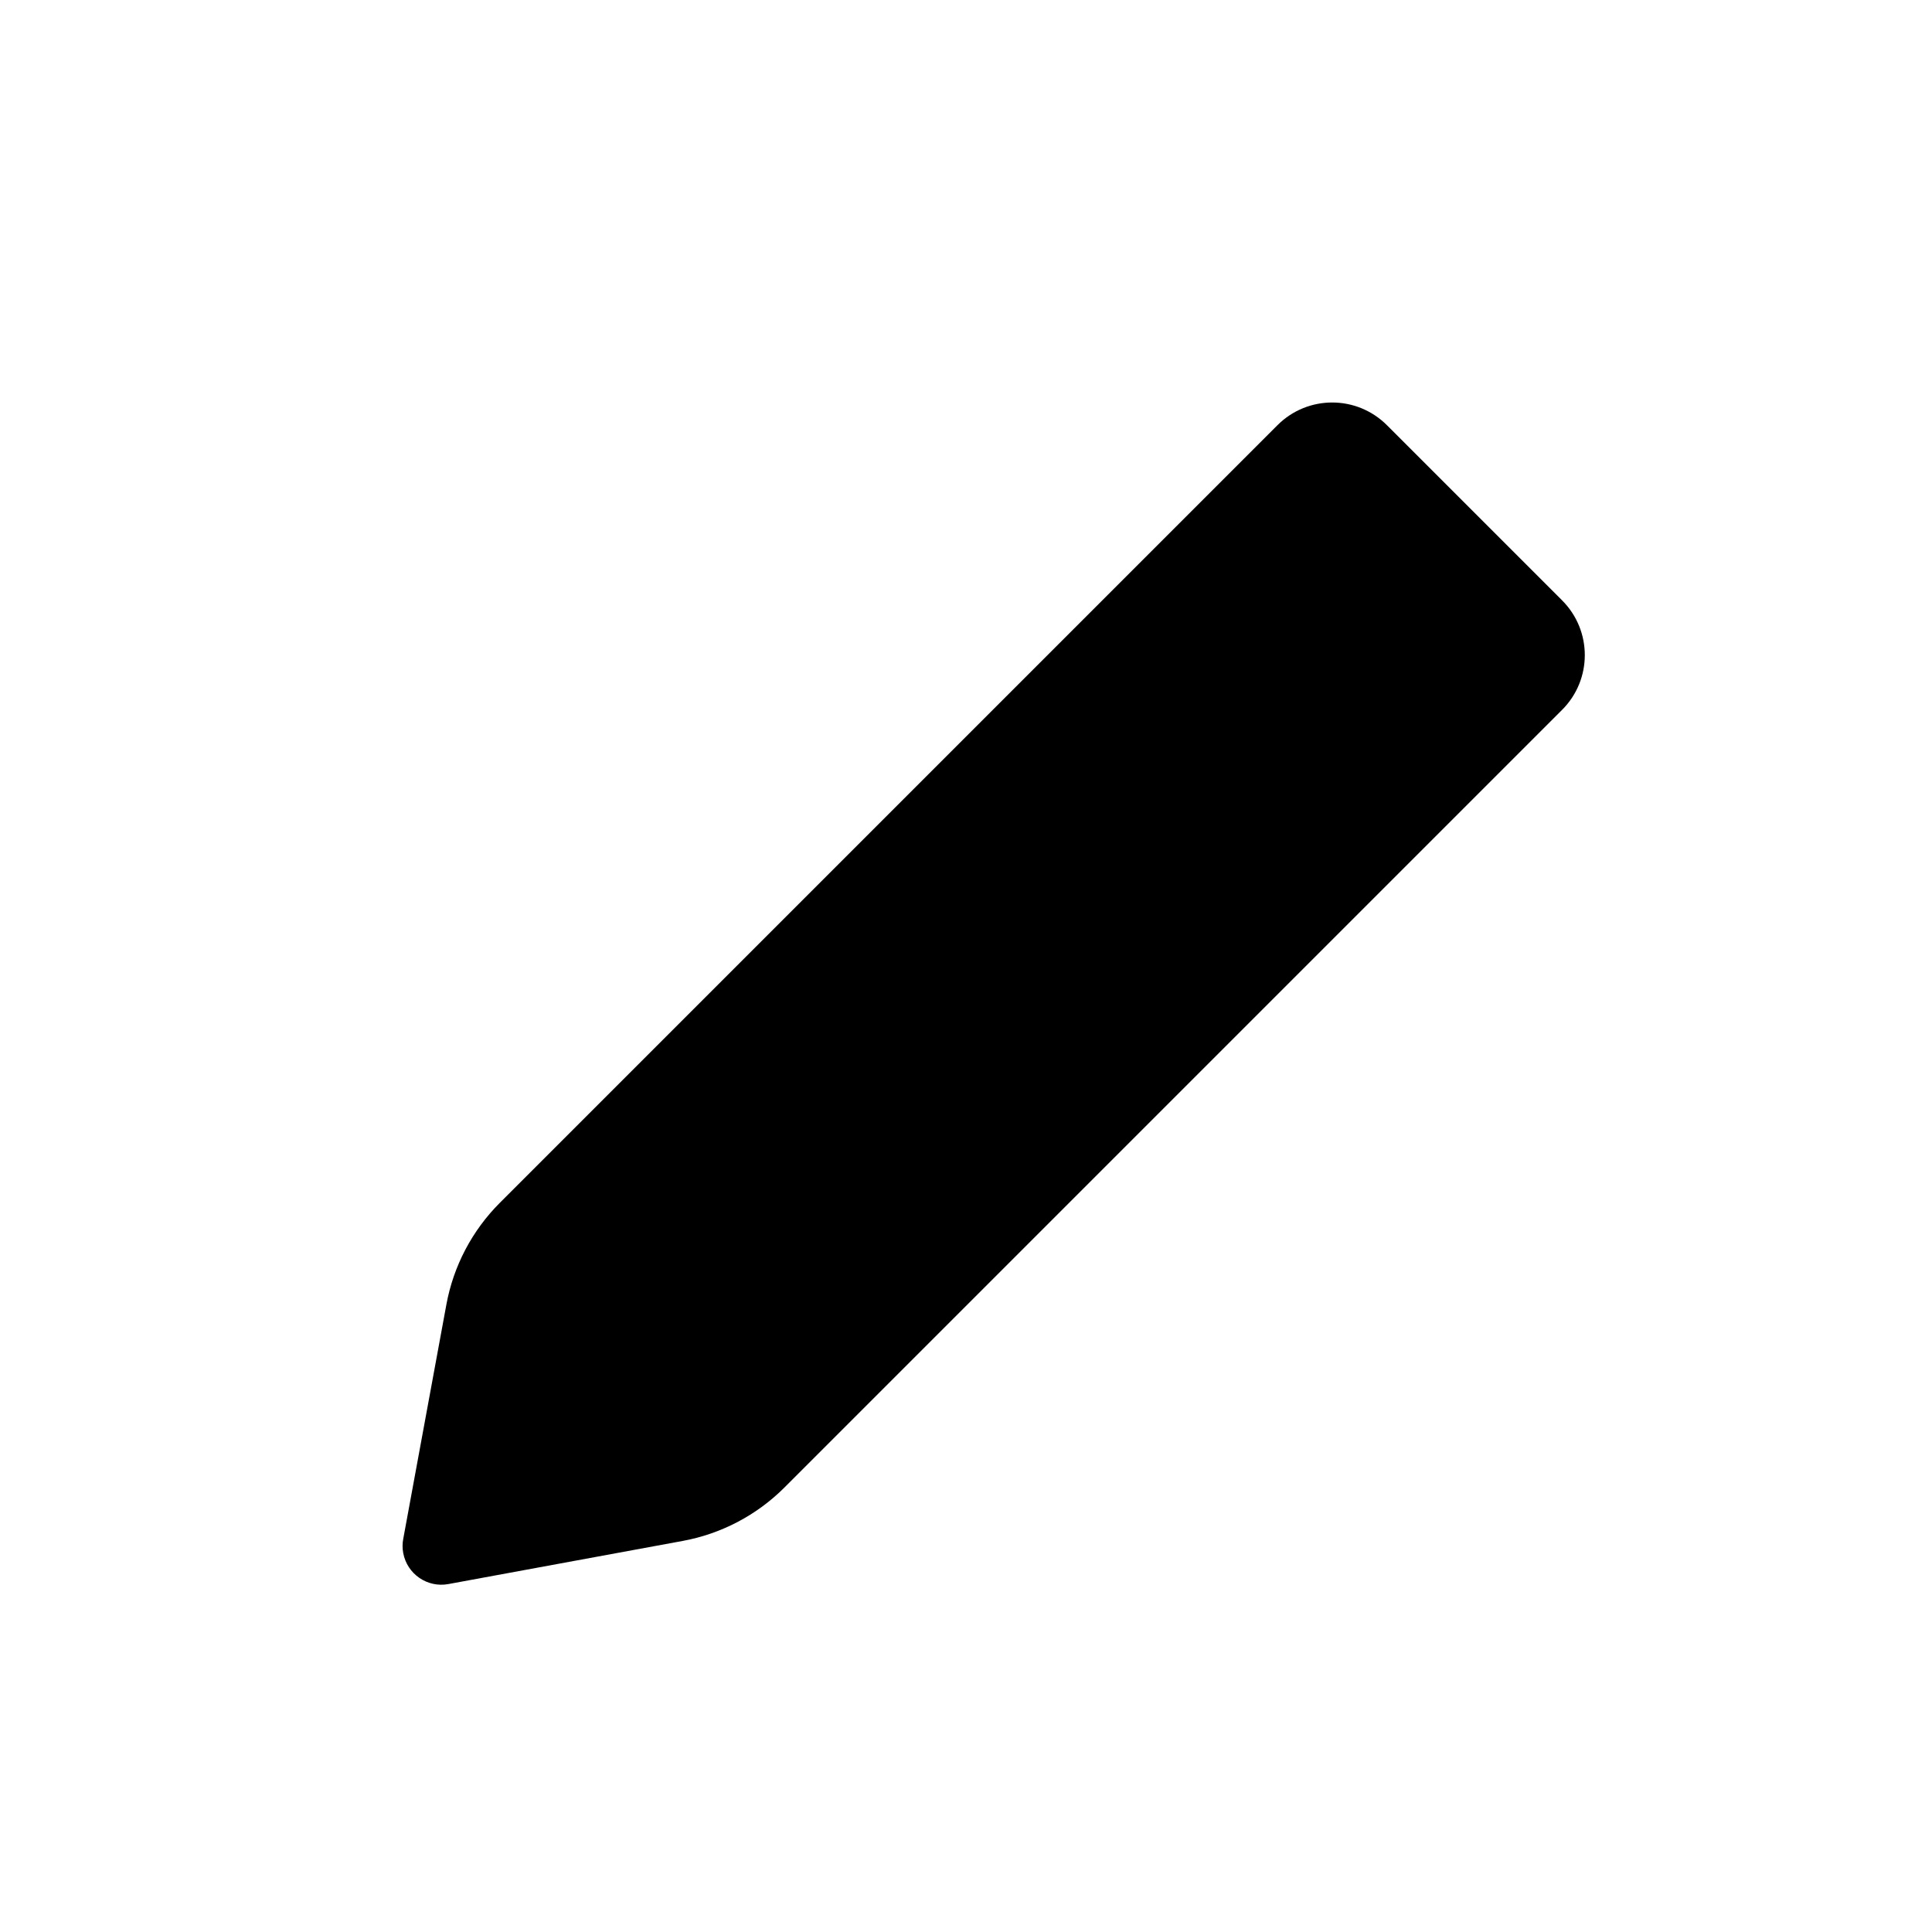
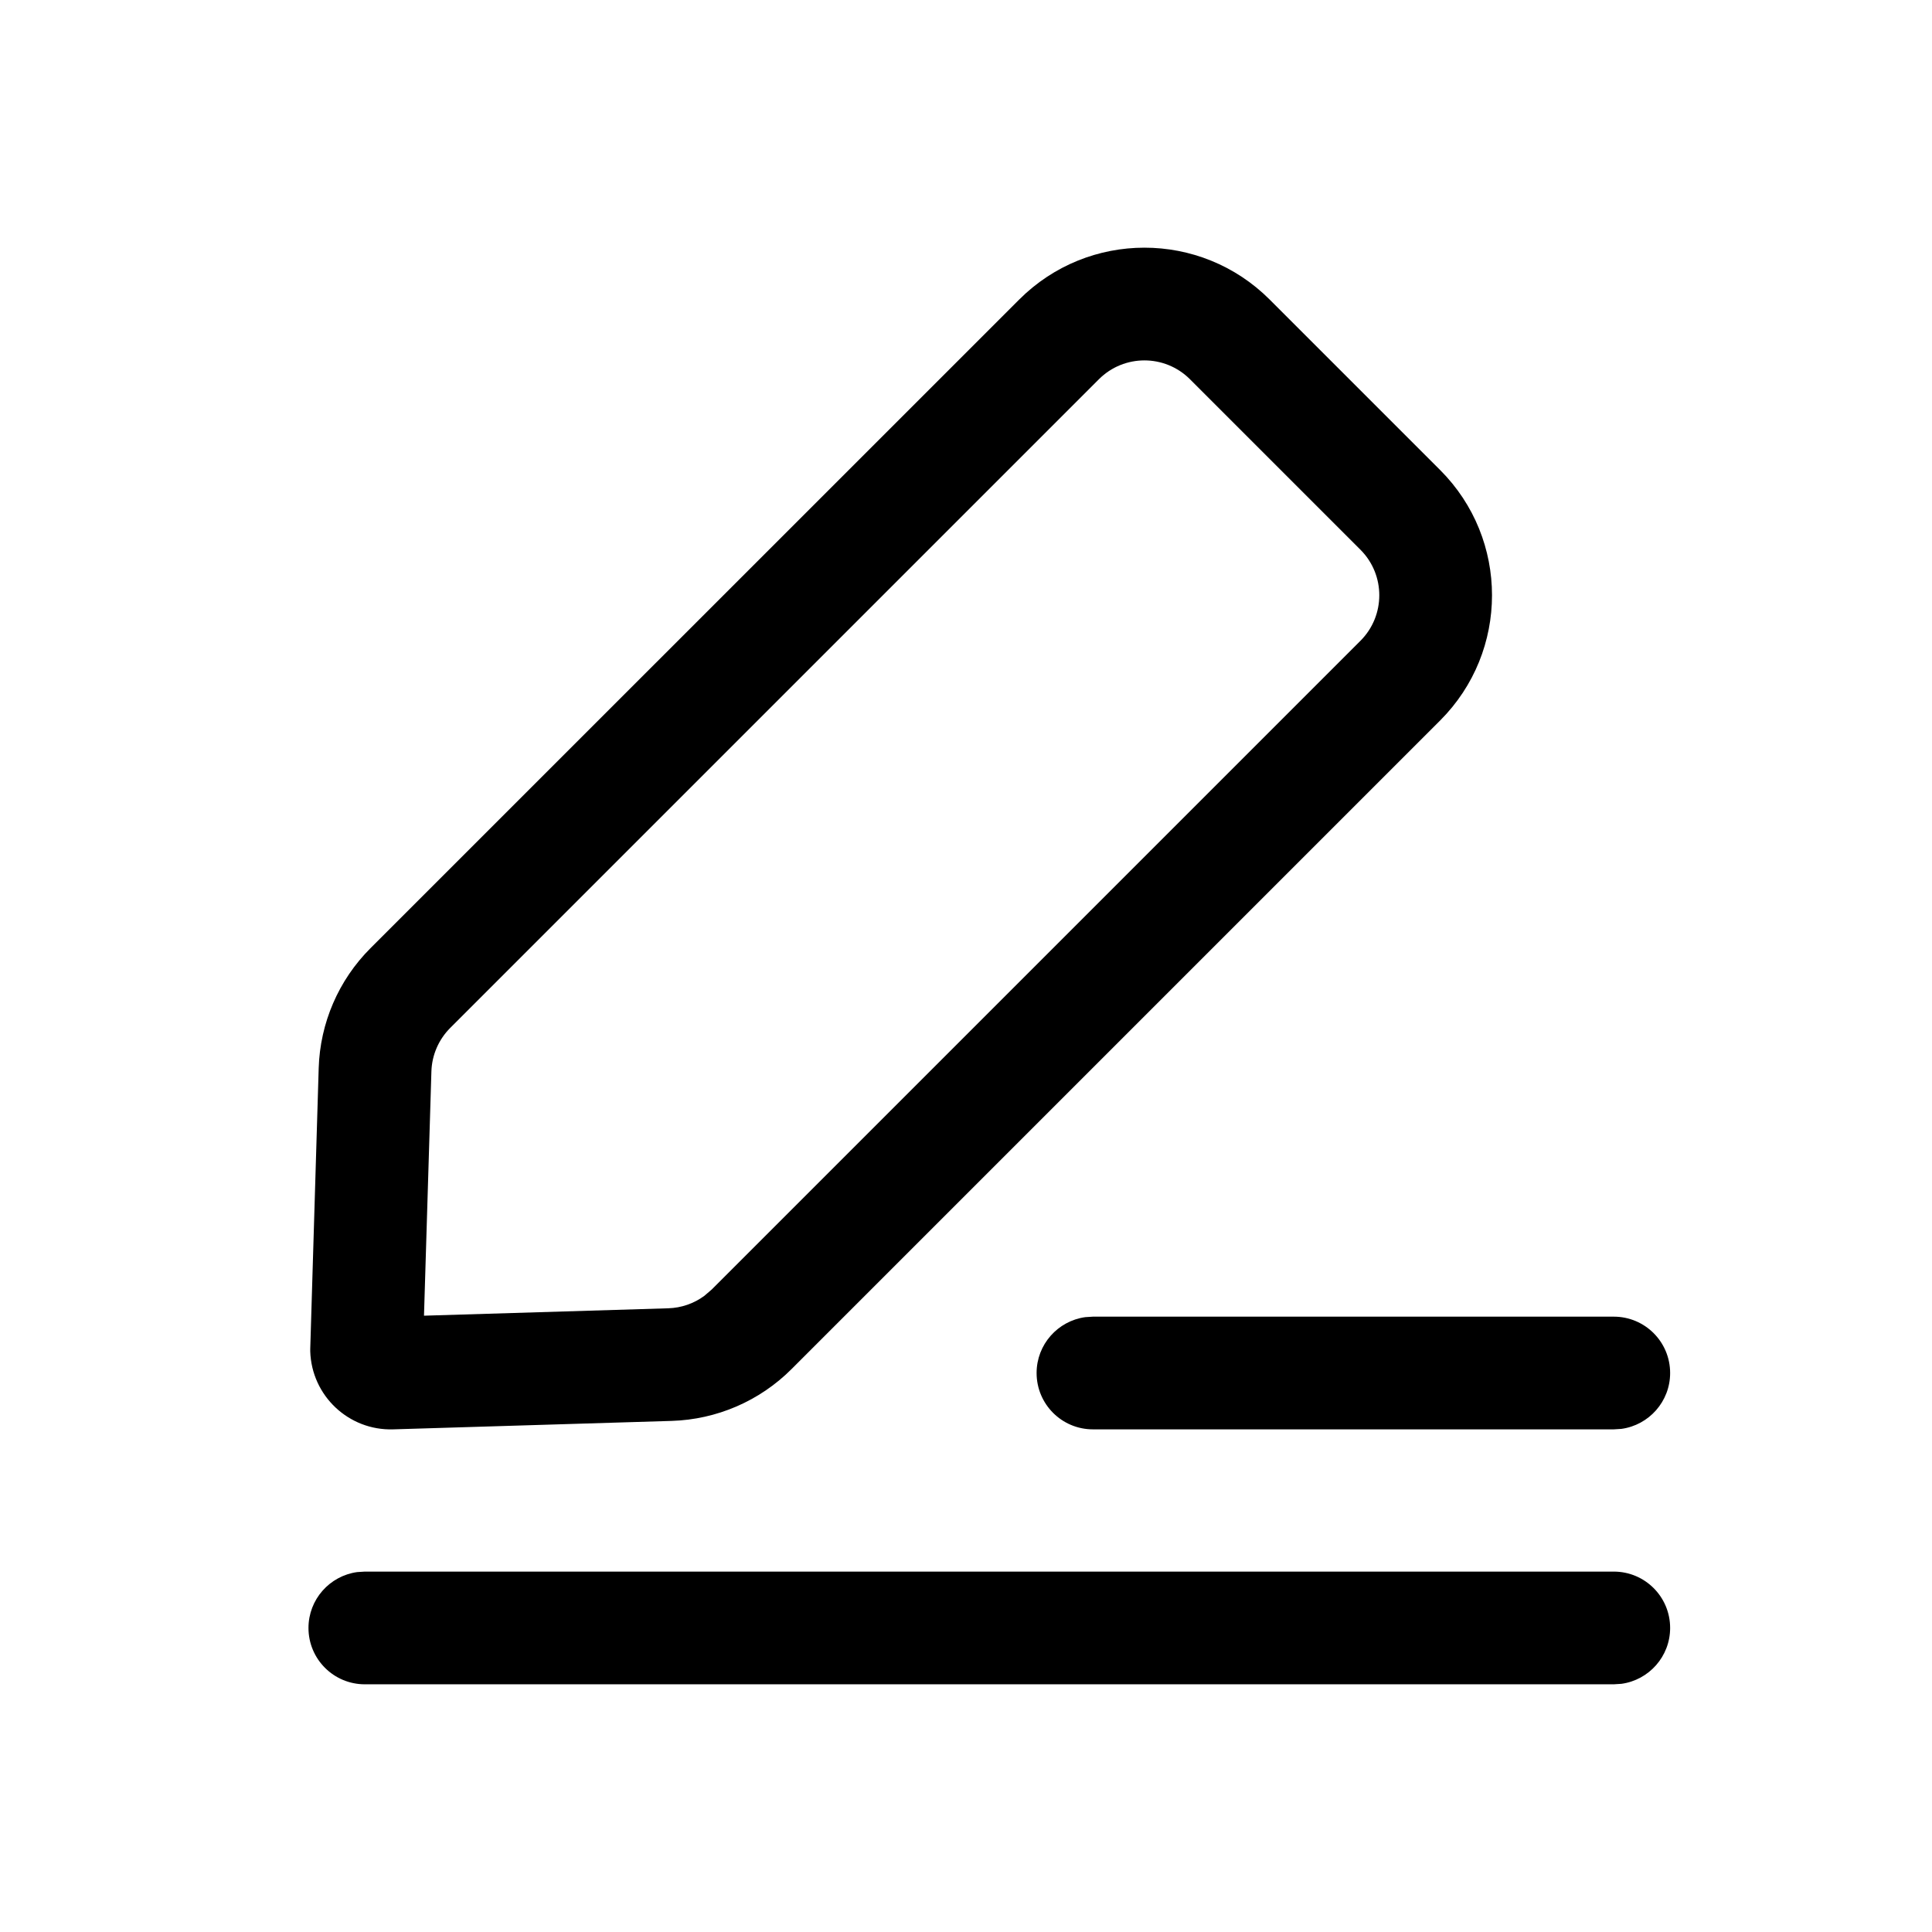
<svg xmlns="http://www.w3.org/2000/svg" version="1.1" width="24" height="24" viewBox="0 0 24 24">
-   <path d="M17.229 5.282l2.176 2.176c0.376 0.376 0.376 0.984 0 1.36l-9.66 9.66c-0.344 0.344-0.785 0.576-1.264 0.664l-2.912 0.536c-0.261 0.048-0.512-0.125-0.56-0.386-0.011-0.058-0.011-0.117 0-0.174l0.536-2.912c0.088-0.479 0.32-0.92 0.664-1.264l9.66-9.66c0.376-0.376 0.984-0.376 1.36 0z" />
+   <path d="M20.047 19.523c0.387 0 0.7 0.313 0.7 0.7 0 0.354-0.263 0.647-0.605 0.694l-0.095 0.006h-15.515c-0.387 0-0.7-0.313-0.7-0.7 0-0.354 0.263-0.647 0.605-0.694l0.095-0.006h15.515zM20.047 16.356c0.387 0 0.7 0.313 0.7 0.7 0 0.354-0.263 0.647-0.605 0.694l-0.095 0.006h-6.47c-0.387 0-0.7-0.313-0.7-0.7 0-0.354 0.263-0.647 0.605-0.694l0.095-0.006h6.47zM12.661 3.721c0.859-0.859 2.252-0.859 3.111 0v0l2.118 2.118c0.859 0.859 0.859 2.252 0 3.111v0l-8.058 8.058c-0.396 0.396-0.929 0.626-1.489 0.643v0l-3.459 0.105c-0.552 0.017-1.013-0.417-1.030-0.969v0l-0-0.030 0.105-3.489c0.017-0.56 0.247-1.093 0.643-1.489v0zM14.782 4.711c-0.312-0.312-0.819-0.312-1.131 0v0l-8.058 8.058c-0.144 0.144-0.228 0.338-0.234 0.541v0l-0.092 3.034 3.034-0.092c0.163-0.005 0.319-0.059 0.449-0.155v0l0.092-0.079 8.058-8.058c0.312-0.312 0.312-0.819 0-1.131v0z" />
</svg>
